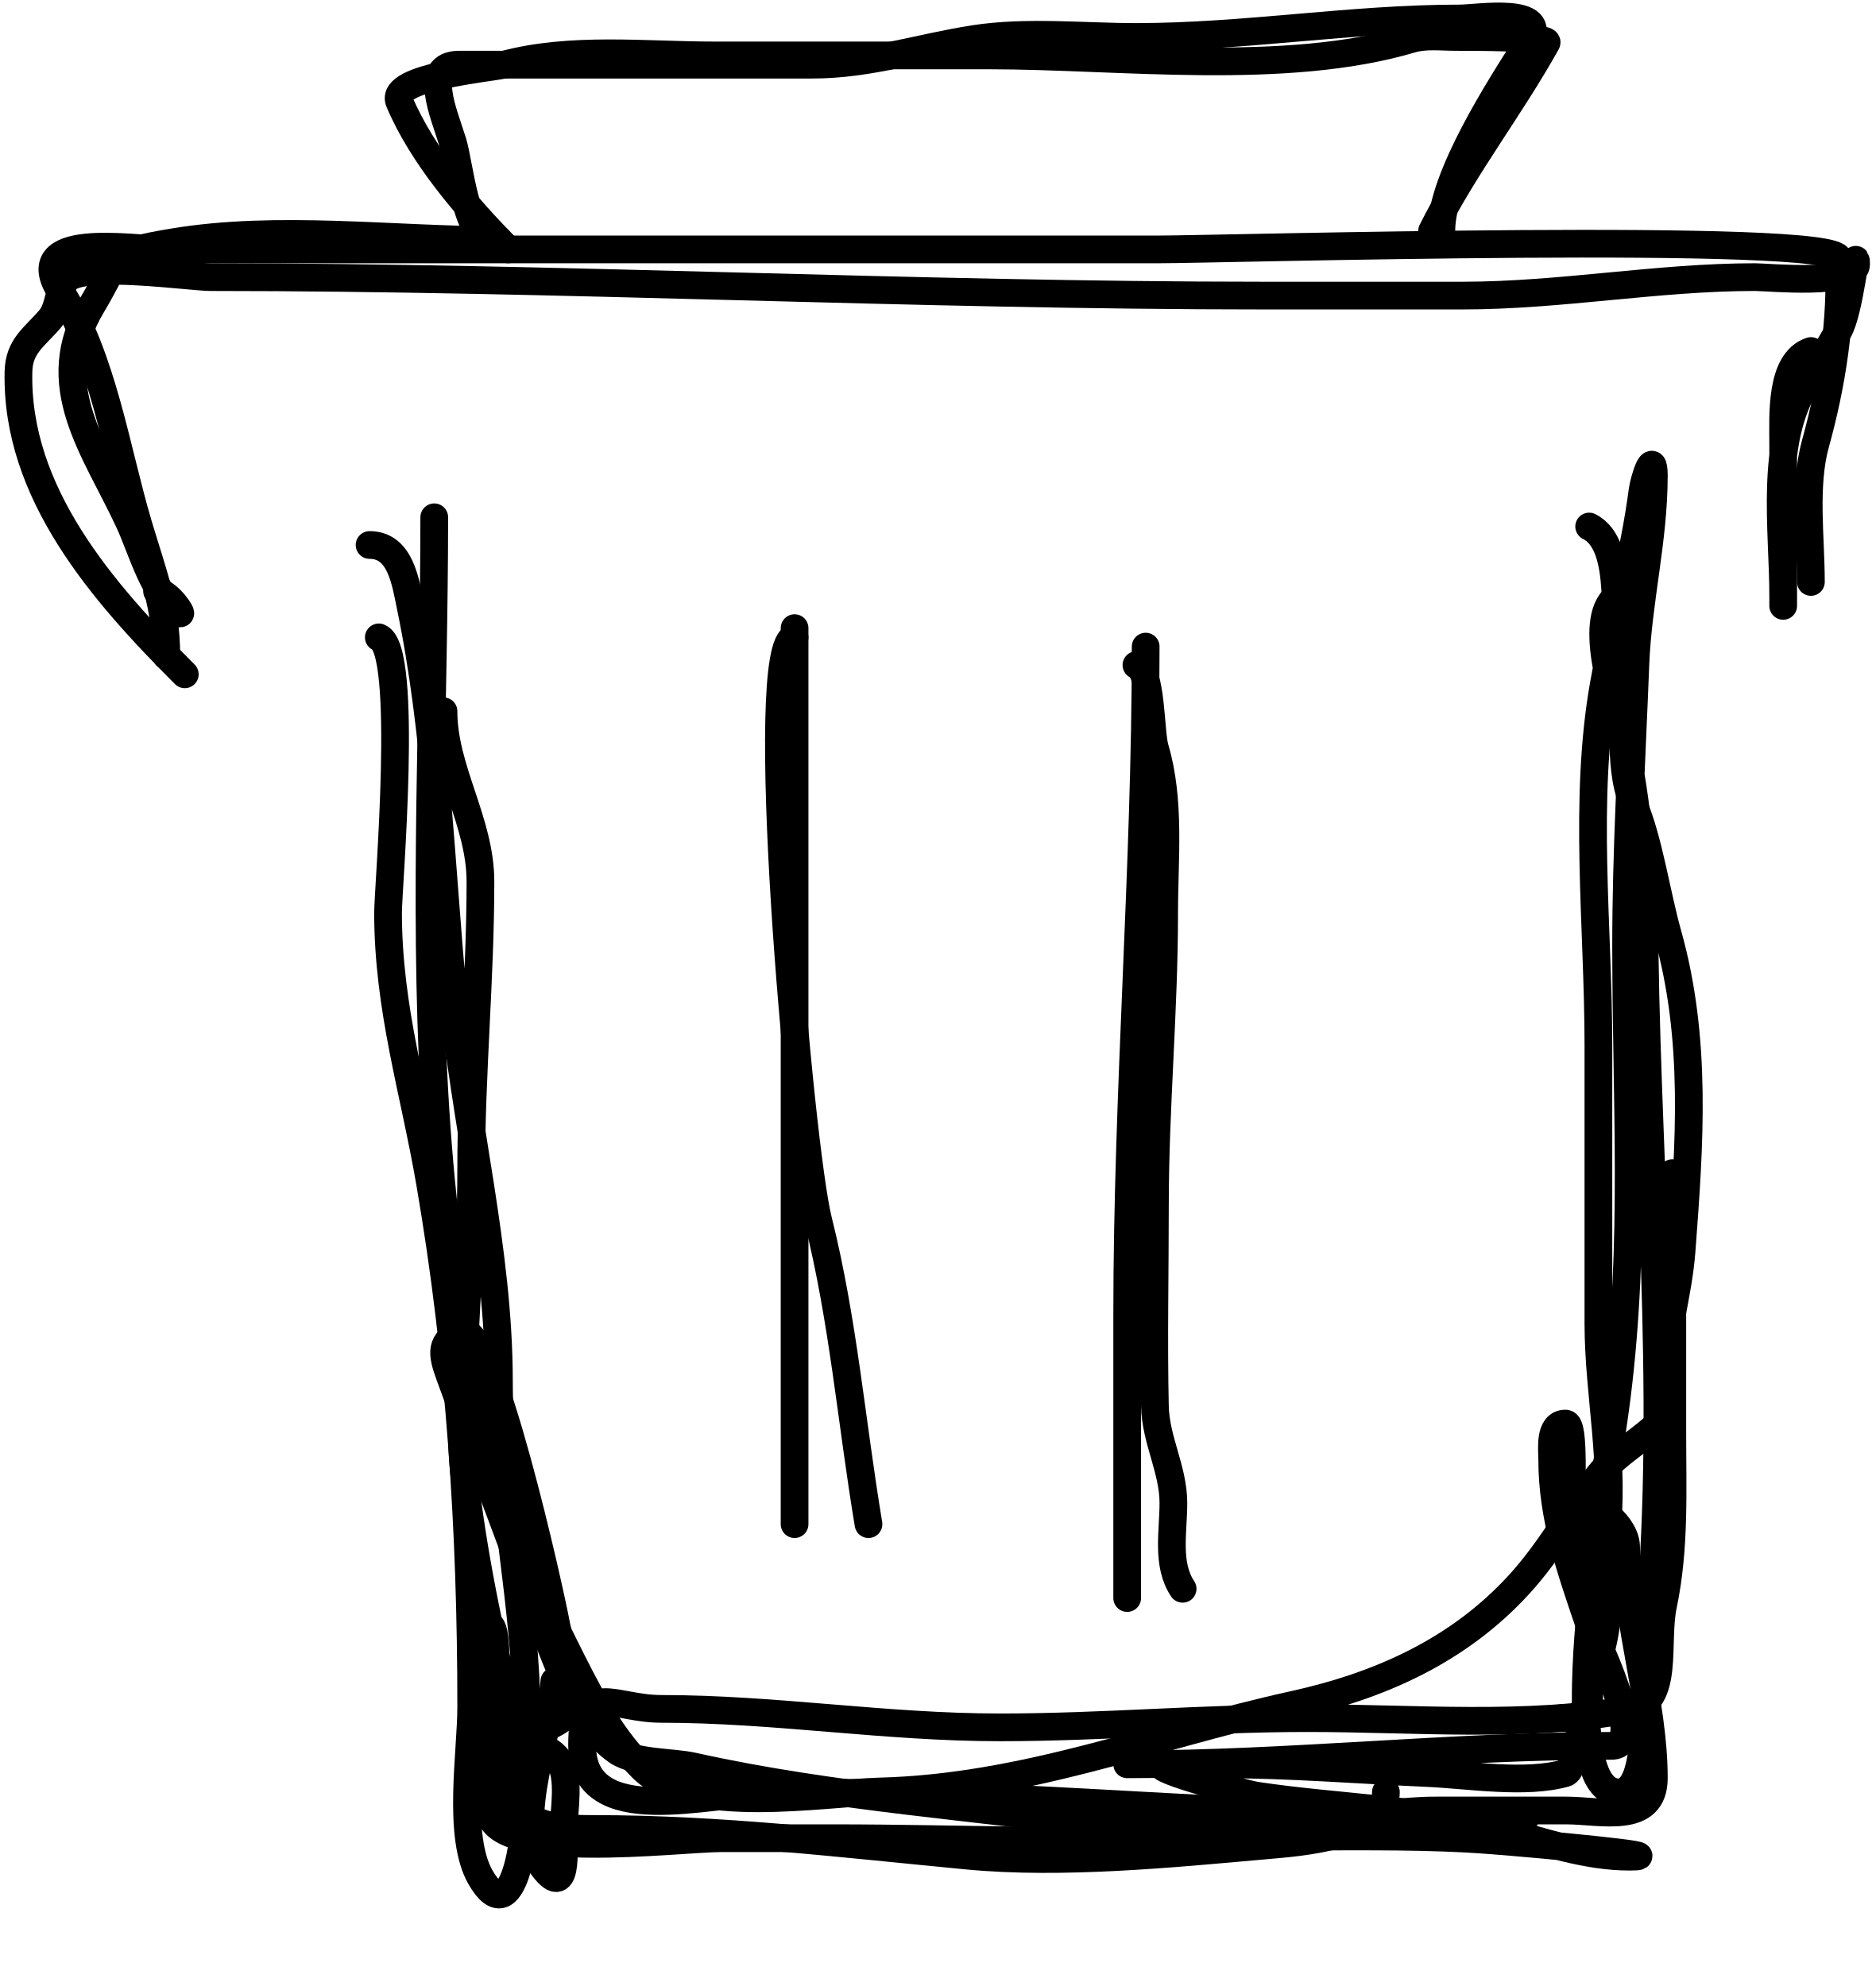
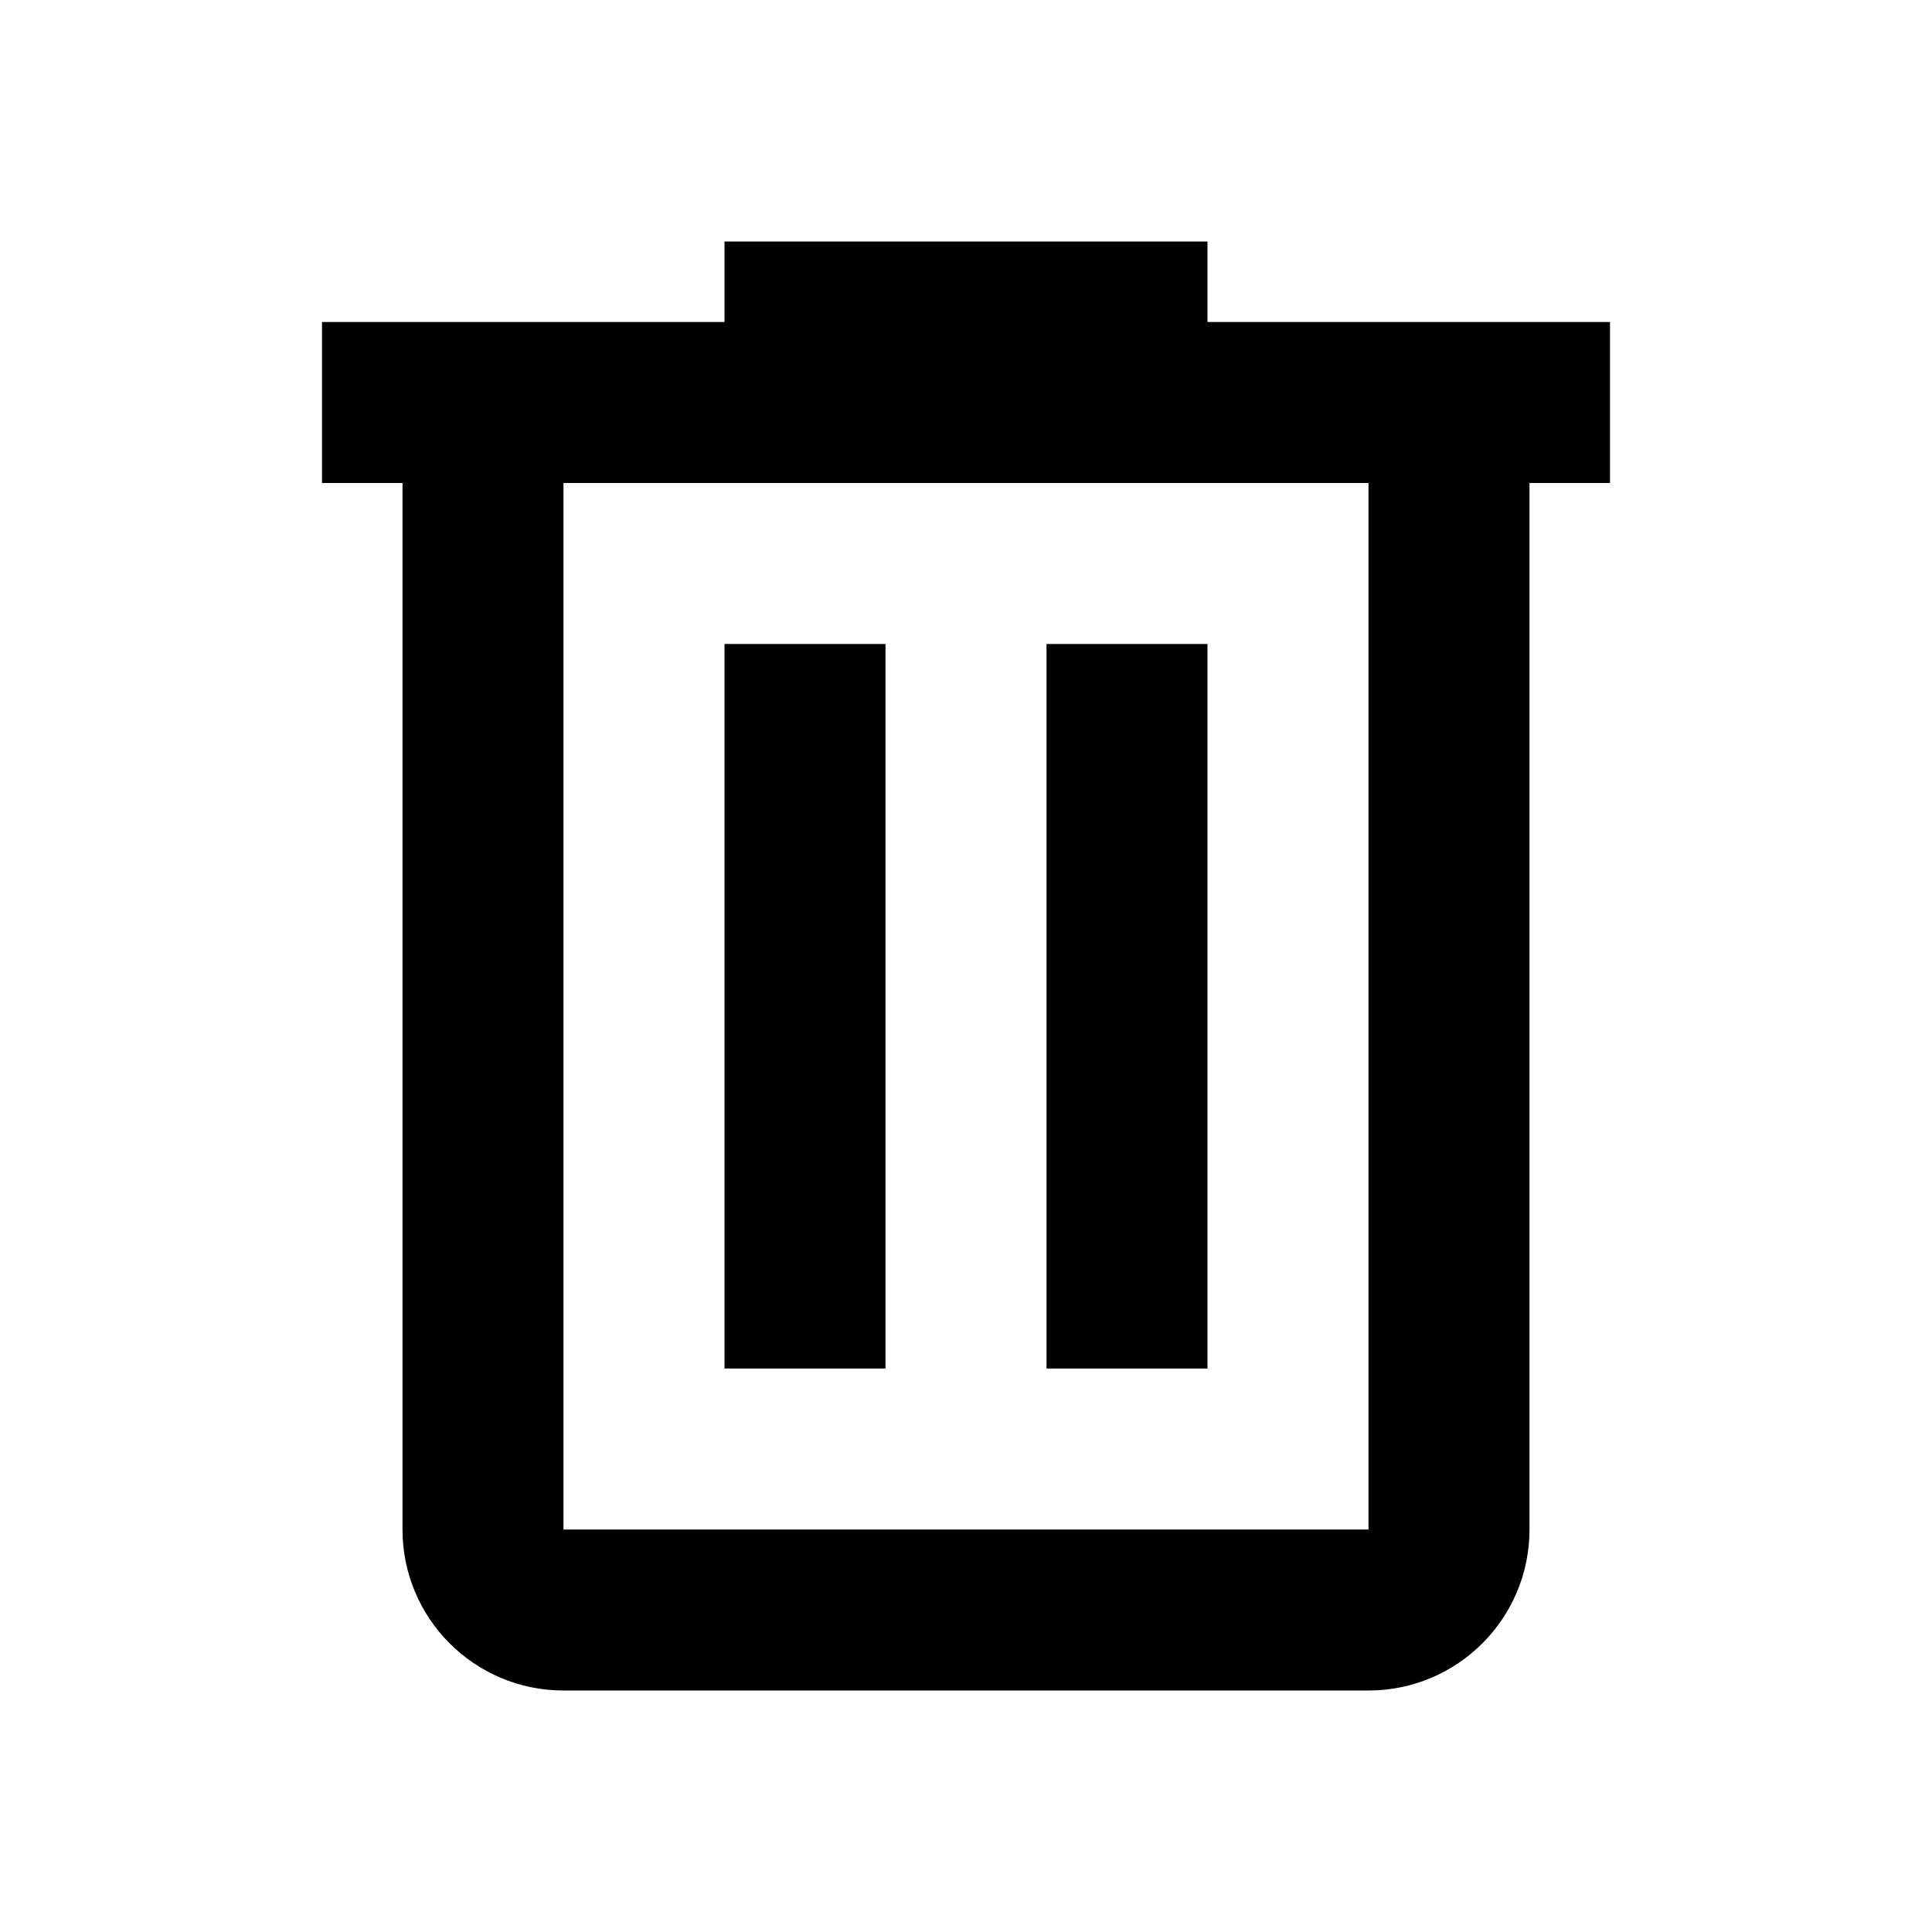
- <svg xmlns="http://www.w3.org/2000/svg" width="203" height="215" viewBox="0 0 203 215" fill="none">
-   <path d="M47 56C47 96.308 42.356 140.712 61 178C63.364 182.728 65.734 187.623 69.5 191.389C74.709 196.598 89.054 194.101 95.167 193.944C111.03 193.538 124.779 187.904 140 184.556C149.368 182.495 157.889 178.68 164.444 171.5C167.782 167.845 170.09 163.561 173 159.778C174.874 157.342 178.042 155.707 179.778 153.778C180.475 153.003 179.975 150.524 180 149.556C180.125 144.811 181.641 140.195 182 135.444C182.878 123.811 183.696 112.475 180.5 101.111C179.27 96.739 178.489 91.064 176.778 87C174.887 82.509 176.292 76.815 175.222 72C174.361 68.126 176.092 59.046 172 57" stroke="black" stroke-width="3" stroke-linecap="round" />
-   <path d="M18 71C18 65.575 16.478 61.897 14.944 56.722C12.562 48.68 11.131 38.746 6.556 31.555C2.354 24.953 14.264 27 17.667 27C53.593 27 89.519 27 125.444 27C131.919 27 198.829 25.089 199 28C199.388 34.597 198.256 41.678 196.5 48C195.22 52.607 196 58.219 196 63" stroke="black" stroke-width="3" stroke-linecap="round" />
-   <path d="M53 26C50.364 25.341 49.726 17.749 49 15.389C48.023 12.215 45.682 7 49.667 7C62.426 7 75.185 7 87.945 7C94.069 7 99.49 5.146 105.444 4.222C111.084 3.347 117.242 4 122.944 4C134.79 4 146.177 2 158 2C159.871 2 167.918 0.669 165.444 4.556C162.383 9.366 156 19.18 156 25" stroke="black" stroke-width="3" stroke-linecap="round" />
-   <path d="M86 68V165" stroke="black" stroke-width="3" stroke-linecap="round" />
-   <path d="M124 70C124 94.118 122 118.14 122 142.278C122 152.519 122 162.759 122 173" stroke="black" stroke-width="3" stroke-linecap="round" />
-   <path d="M181 127C181 136.315 181 145.63 181 154.944C181 161.326 181.297 167.616 180 173.778C179.127 177.925 180.735 184.275 176.444 185.056C165.26 187.089 152.926 186 141.556 186C130.322 186 119.452 187 108.222 187C95.761 187 83.918 185 71.556 185C66.333 185 63 181.762 63 188.889C63 198.297 76.846 194 83.444 194C110.768 194 137.759 197 165 197" stroke="black" stroke-width="3" stroke-linecap="round" />
-   <path d="M122 191C139.537 191 156.902 189 174.444 189C178.514 189 172.222 176.487 172 175.833C169.97 169.861 168 164.297 168 158C168 156.919 167.632 154.111 169.444 154.111C170.502 154.111 169.94 161.629 170.222 162.722C171.254 166.722 174 169.335 174 173.556C174 177.473 172.494 181.19 171.5 184.944C171.276 185.791 170.471 191.651 169.444 191.944C165.134 193.176 158.885 192.135 154.5 191.944C147.002 191.618 139.574 191 132 191C130.185 191 128.37 191 126.556 191C122.575 191 134.894 194.231 135.944 194.389C144.963 195.742 153.913 195.78 162.778 198.222C167.131 199.422 171.769 201 176.333 201C181.368 201 166.354 199.607 161.333 199.222C148.177 198.213 134.381 199.642 121.333 197.778C105.862 195.568 90.317 194.626 75 191.222C72.764 190.725 68.655 190.877 66.778 189.556C62.071 186.243 59.737 178.383 57.778 173.333C54.638 165.241 51.65 157.036 48.667 148.889C47.803 146.53 47.582 145.162 50 144.222C53.025 143.046 59.507 172.089 60.222 176C61.036 180.451 64.357 185.214 59 187" stroke="black" stroke-width="3" stroke-linecap="round" />
-   <path d="M41 69C44.256 70.221 42 96.206 42 98.778C42 109.237 44.825 118.031 46.556 128.111C49.795 146.974 51 165.51 51 184.778C51 189.735 49.468 198.792 52 203.222C55.568 209.467 57.041 198.383 56.778 195.556C56.336 190.801 56.123 183.875 53.444 179.667C53.154 179.21 50.247 176 53 176C54.492 176 53 193.996 53 195.944C53 201.647 73.356 199 78.111 199C82.148 199 86.185 199 90.222 199C104.296 199 118.558 199.704 132.611 198.944C140.261 198.531 147.82 196 155.5 196C160.167 196 164.833 196 169.5 196C173.269 196 179 197.565 179 192.5C179 184.17 176 175.966 176 167.5C176 165.095 172.811 162.906 171 162" stroke="black" stroke-width="3" stroke-linecap="round" />
-   <path d="M177 64C171.324 64 174.069 73.328 175.056 77.111C177.234 85.462 177.883 94.265 178 102.889C178.349 128.721 180.947 154.824 178 180.611C177.715 183.105 178.906 194.794 174.778 194C169.908 193.064 172.108 175.924 172.222 172.889C172.501 165.513 174.089 158.401 175 151.111C177.069 134.556 176 118.989 176 102.333C176 92.136 176.609 82.167 177 72C177.267 65.054 179 58.485 179 51.5C179 48.468 177.92 52.019 177.778 53.111C176.859 60.188 174.871 66.948 173.611 73.944C171.343 86.544 173 100.329 173 113.111C173 123.167 173 133.222 173 143.278C173 151.037 174.893 158.752 173.778 166.556C172.952 172.337 172 178.081 172 183.944C172 186.13 170.903 186 169 186" stroke="black" stroke-width="3" stroke-linecap="round" />
-   <path d="M40 59C43.354 59 43.886 62.977 44.444 65.667C47.269 79.273 47.714 93.618 49 107.444C50.301 121.434 54 135.461 54 149.5C54 161.676 57 173.86 57 186C57 196.467 50 165.856 50 155.389C50 145.743 51 136.128 51 126.444C51 116.162 52 105.793 52 95.444C52 88.937 48 83.336 48 77" stroke="black" stroke-width="3" stroke-linecap="round" />
-   <path d="M60 182C59.678 186.823 55.379 197.295 58.556 201.833C61.524 206.075 61 200.116 61 198.222C61 196.085 61.799 192.241 60.444 190.5C57.373 186.552 53.368 193.257 55.556 195.444C57.96 197.849 60.909 198 64.222 198C78.076 198 91.075 199.589 104.722 200.889C114.964 201.864 126.811 200.683 137 199.778C140.562 199.461 150 198.853 150 194" stroke="black" stroke-width="3" stroke-linecap="round" />
-   <path d="M123 72C124.679 72.63 124.477 79.235 125 81C126.69 86.705 126 92.947 126 98.833C126 109.44 125 119.948 125 130.5C125 137.736 124.843 144.989 125 152.222C125.08 155.915 127 159.069 127 162.722C127 165.852 126.236 169.354 128 172" stroke="black" stroke-width="3" stroke-linecap="round" />
-   <path d="M86 69C81.755 69.531 86.578 124.199 88.555 132.111C91.281 143.012 92.14 153.839 94 165" stroke="black" stroke-width="3" stroke-linecap="round" />
-   <path d="M20 73C11.107 64.107 1.687 53.357 2 40.222C2.067 37.418 3.758 36.492 5.444 34.5C6.422 33.344 6.362 31.082 7.222 30.222C9.123 28.321 20.582 30 22.778 30C60.81 30 98.765 32 136.833 32C143.981 32 151.13 32 158.278 32C168.95 32 179.366 30 189.944 30C191.389 30 200.889 30.942 200.889 28.611C200.889 26.141 200.218 33.628 199 35.778C197.922 37.68 196.731 39.597 195.556 41.444C191.5 47.817 193 57.269 193 64.5C193 69.981 193 53.537 193 48.056C193 45.008 192.644 39.119 196 38" stroke="black" stroke-width="3" stroke-linecap="round" />
-   <path d="M17 64C18.391 64.278 19.858 66.685 19.445 66.389C16.603 64.359 15.366 59.514 14 56.556C10.328 48.599 4.742 41.726 9.944 33.056C13.221 27.595 11.748 27.394 18.778 26.222C30.066 24.341 42.548 26 54 26" stroke="black" stroke-width="3" stroke-linecap="round" />
-   <path d="M55 27C50.577 22.577 45.667 16.806 43.222 11C42.098 8.329 53.202 7.361 54.556 7C61.85 5.055 69.846 6 77.333 6C87.241 6 97.148 6 107.056 6C121.218 6 139.029 8.296 152.778 4.222C154.28 3.777 156.003 4 157.556 4C159.068 4 167.736 3.987 167.389 4.611C163.542 11.536 158.48 18.041 155 25" stroke="black" stroke-width="3" stroke-linecap="round" />
+ <svg xmlns="http://www.w3.org/2000/svg" width="24" height="24" viewBox="0 0 24 24" fill="none">
+   <mask id="mask0_56_128" style="mask-type:alpha" maskUnits="userSpaceOnUse" x="0" y="0" width="24" height="24">
+     <rect width="24" height="24" fill="#D9D9D9" />
+   </mask>
+   <g mask="url(#mask0_56_128)">
+     <path d="M9 8L9 17H11L11 8H9Z" fill="black" />
+     <path d="M13 8V17H15V8H13Z" fill="black" />
+     <path fill-rule="evenodd" clip-rule="evenodd" d="M15 3H9V4H4V6H5V19C5 20.105 5.895 21 7 21H17C18.105 21 19 20.105 19 19V6H20V4H15V3ZM7 19V6H17V19H7Z" fill="black" />
+   </g>
</svg>
